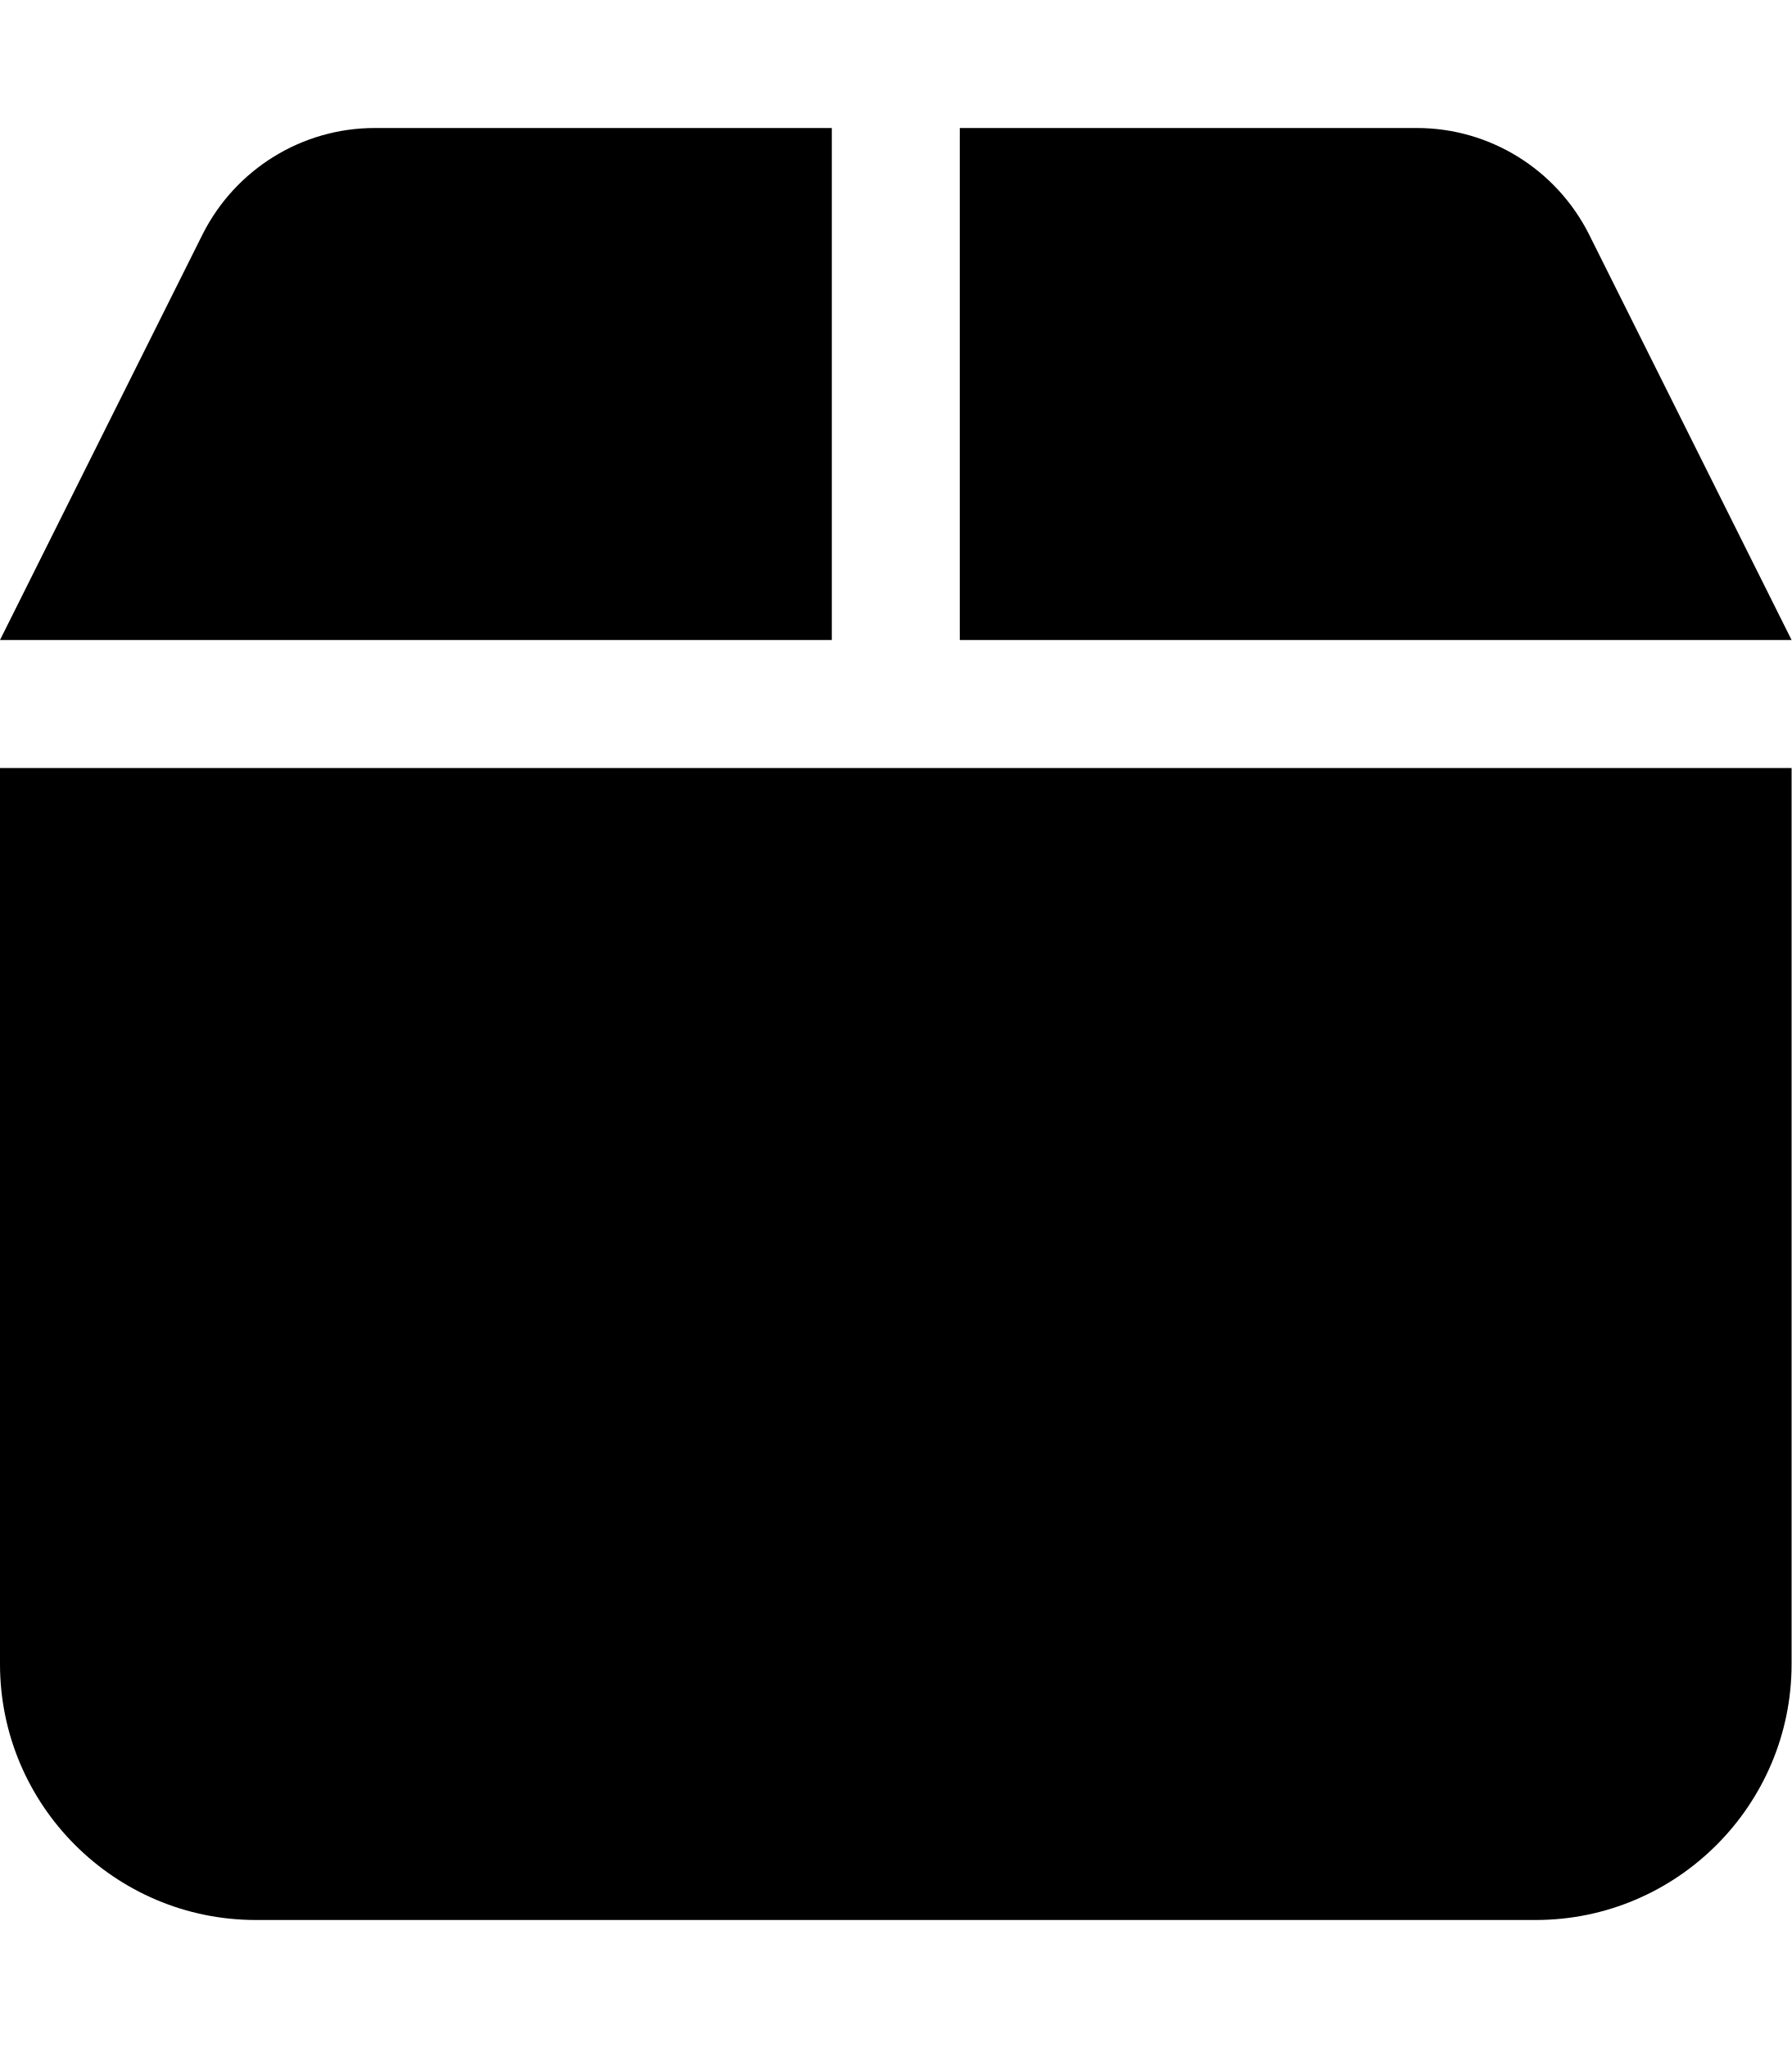
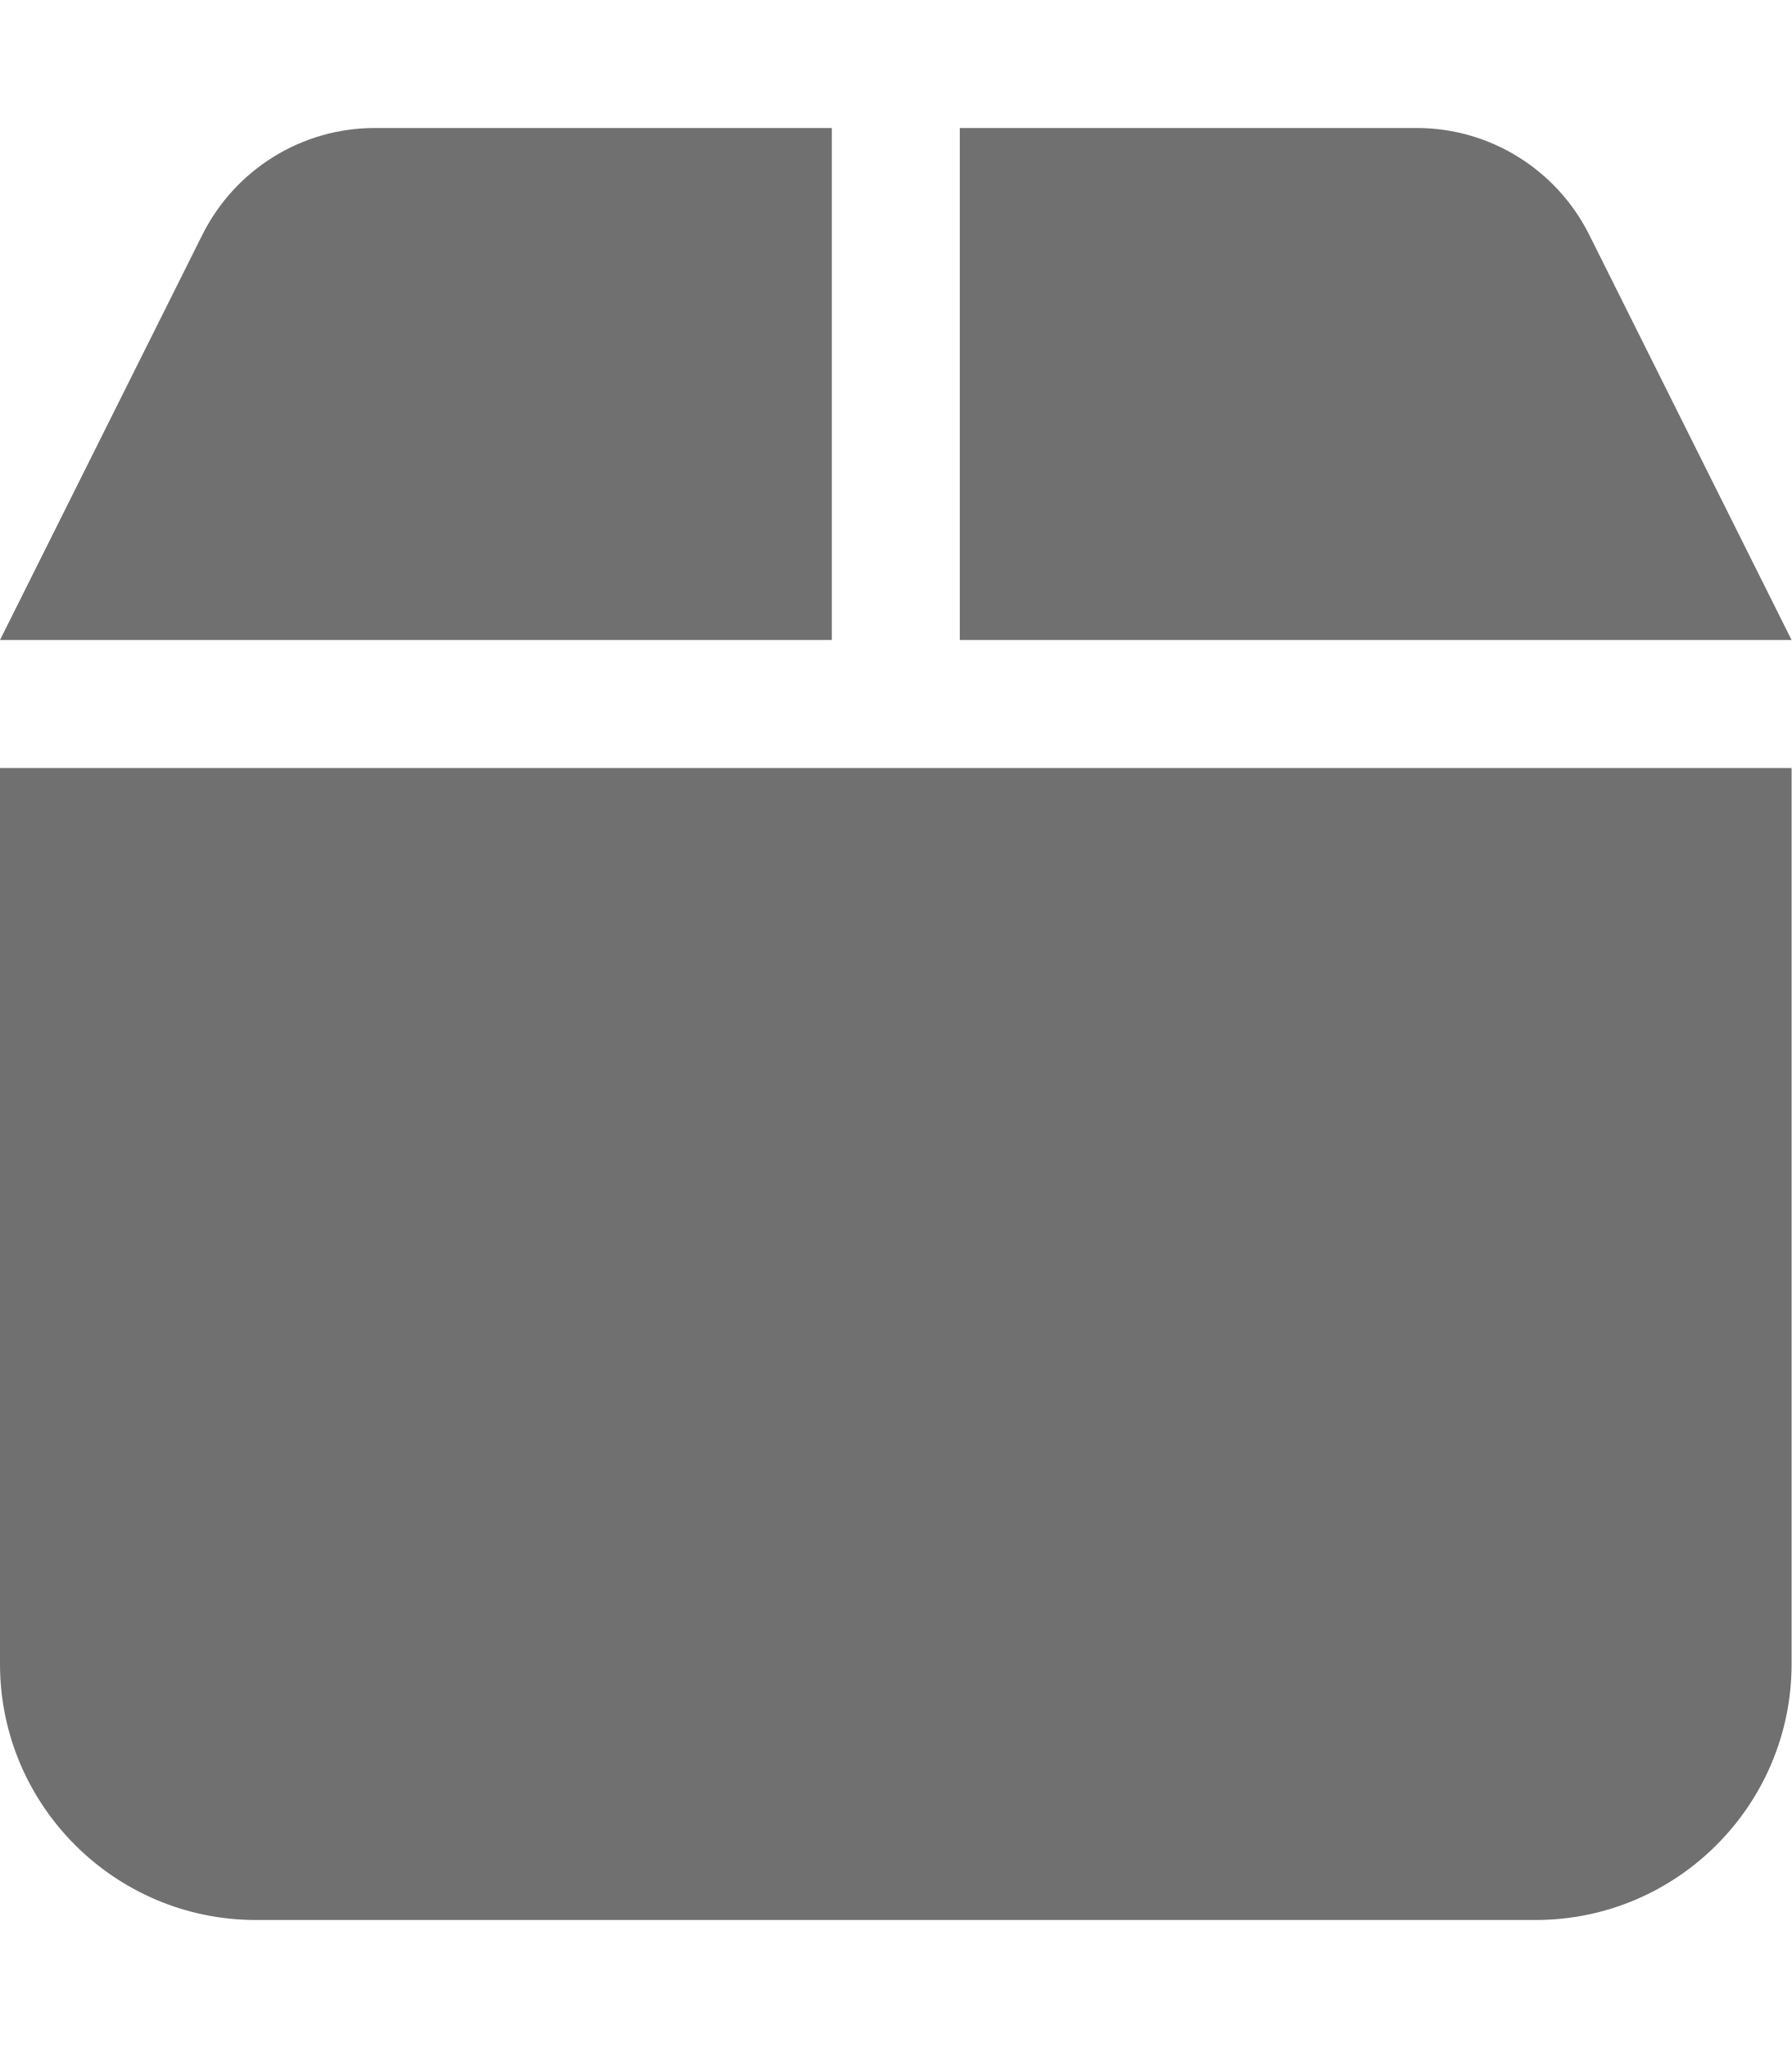
- <svg xmlns="http://www.w3.org/2000/svg" viewBox="0 0 448 512">
+ <svg xmlns="http://www.w3.org/2000/svg" fill="#707070" viewBox="0 0 448 512">
  <path d="M50.7 58.5L0 160l208 0 0-128L93.7 32C75.5 32 58.9 42.3 50.7 58.5zM240 160l208 0L397.3 58.5C389.1 42.3 372.5 32 354.3 32L240 32l0 128zm208 32L0 192 0 416c0 35.3 28.7 64 64 64l320 0c35.3 0 64-28.7 64-64l0-224z" />
</svg>
